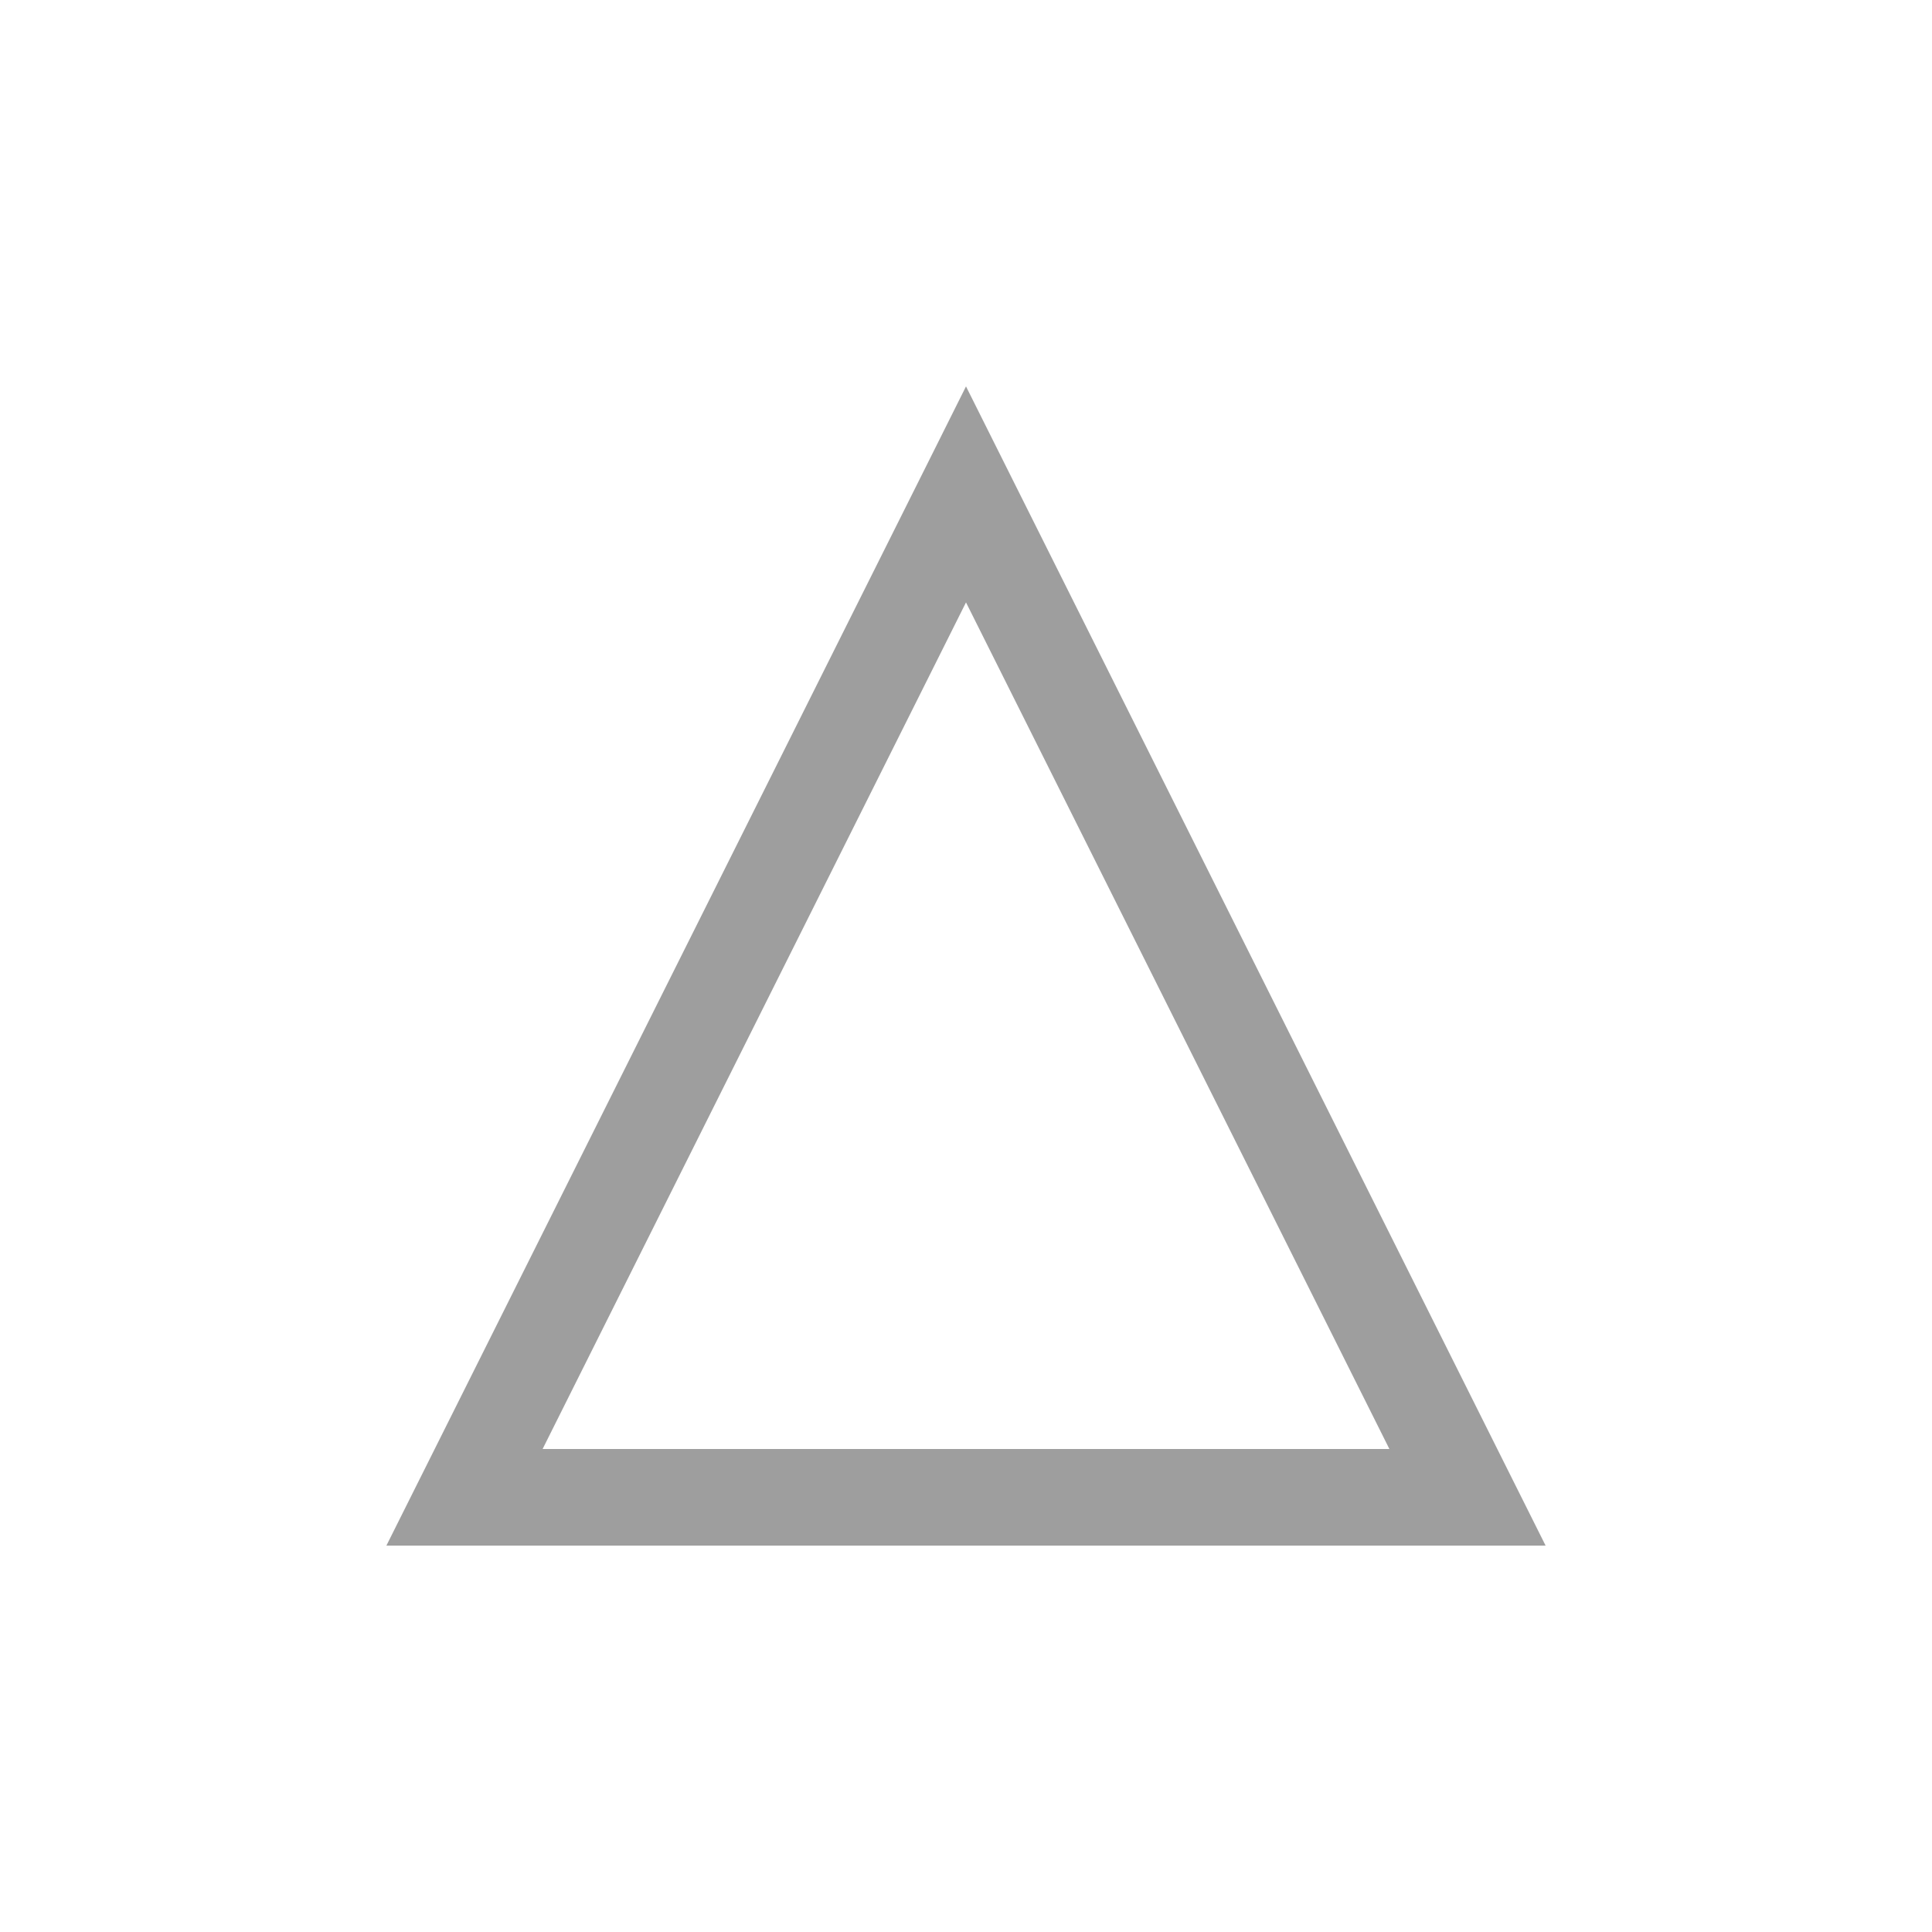
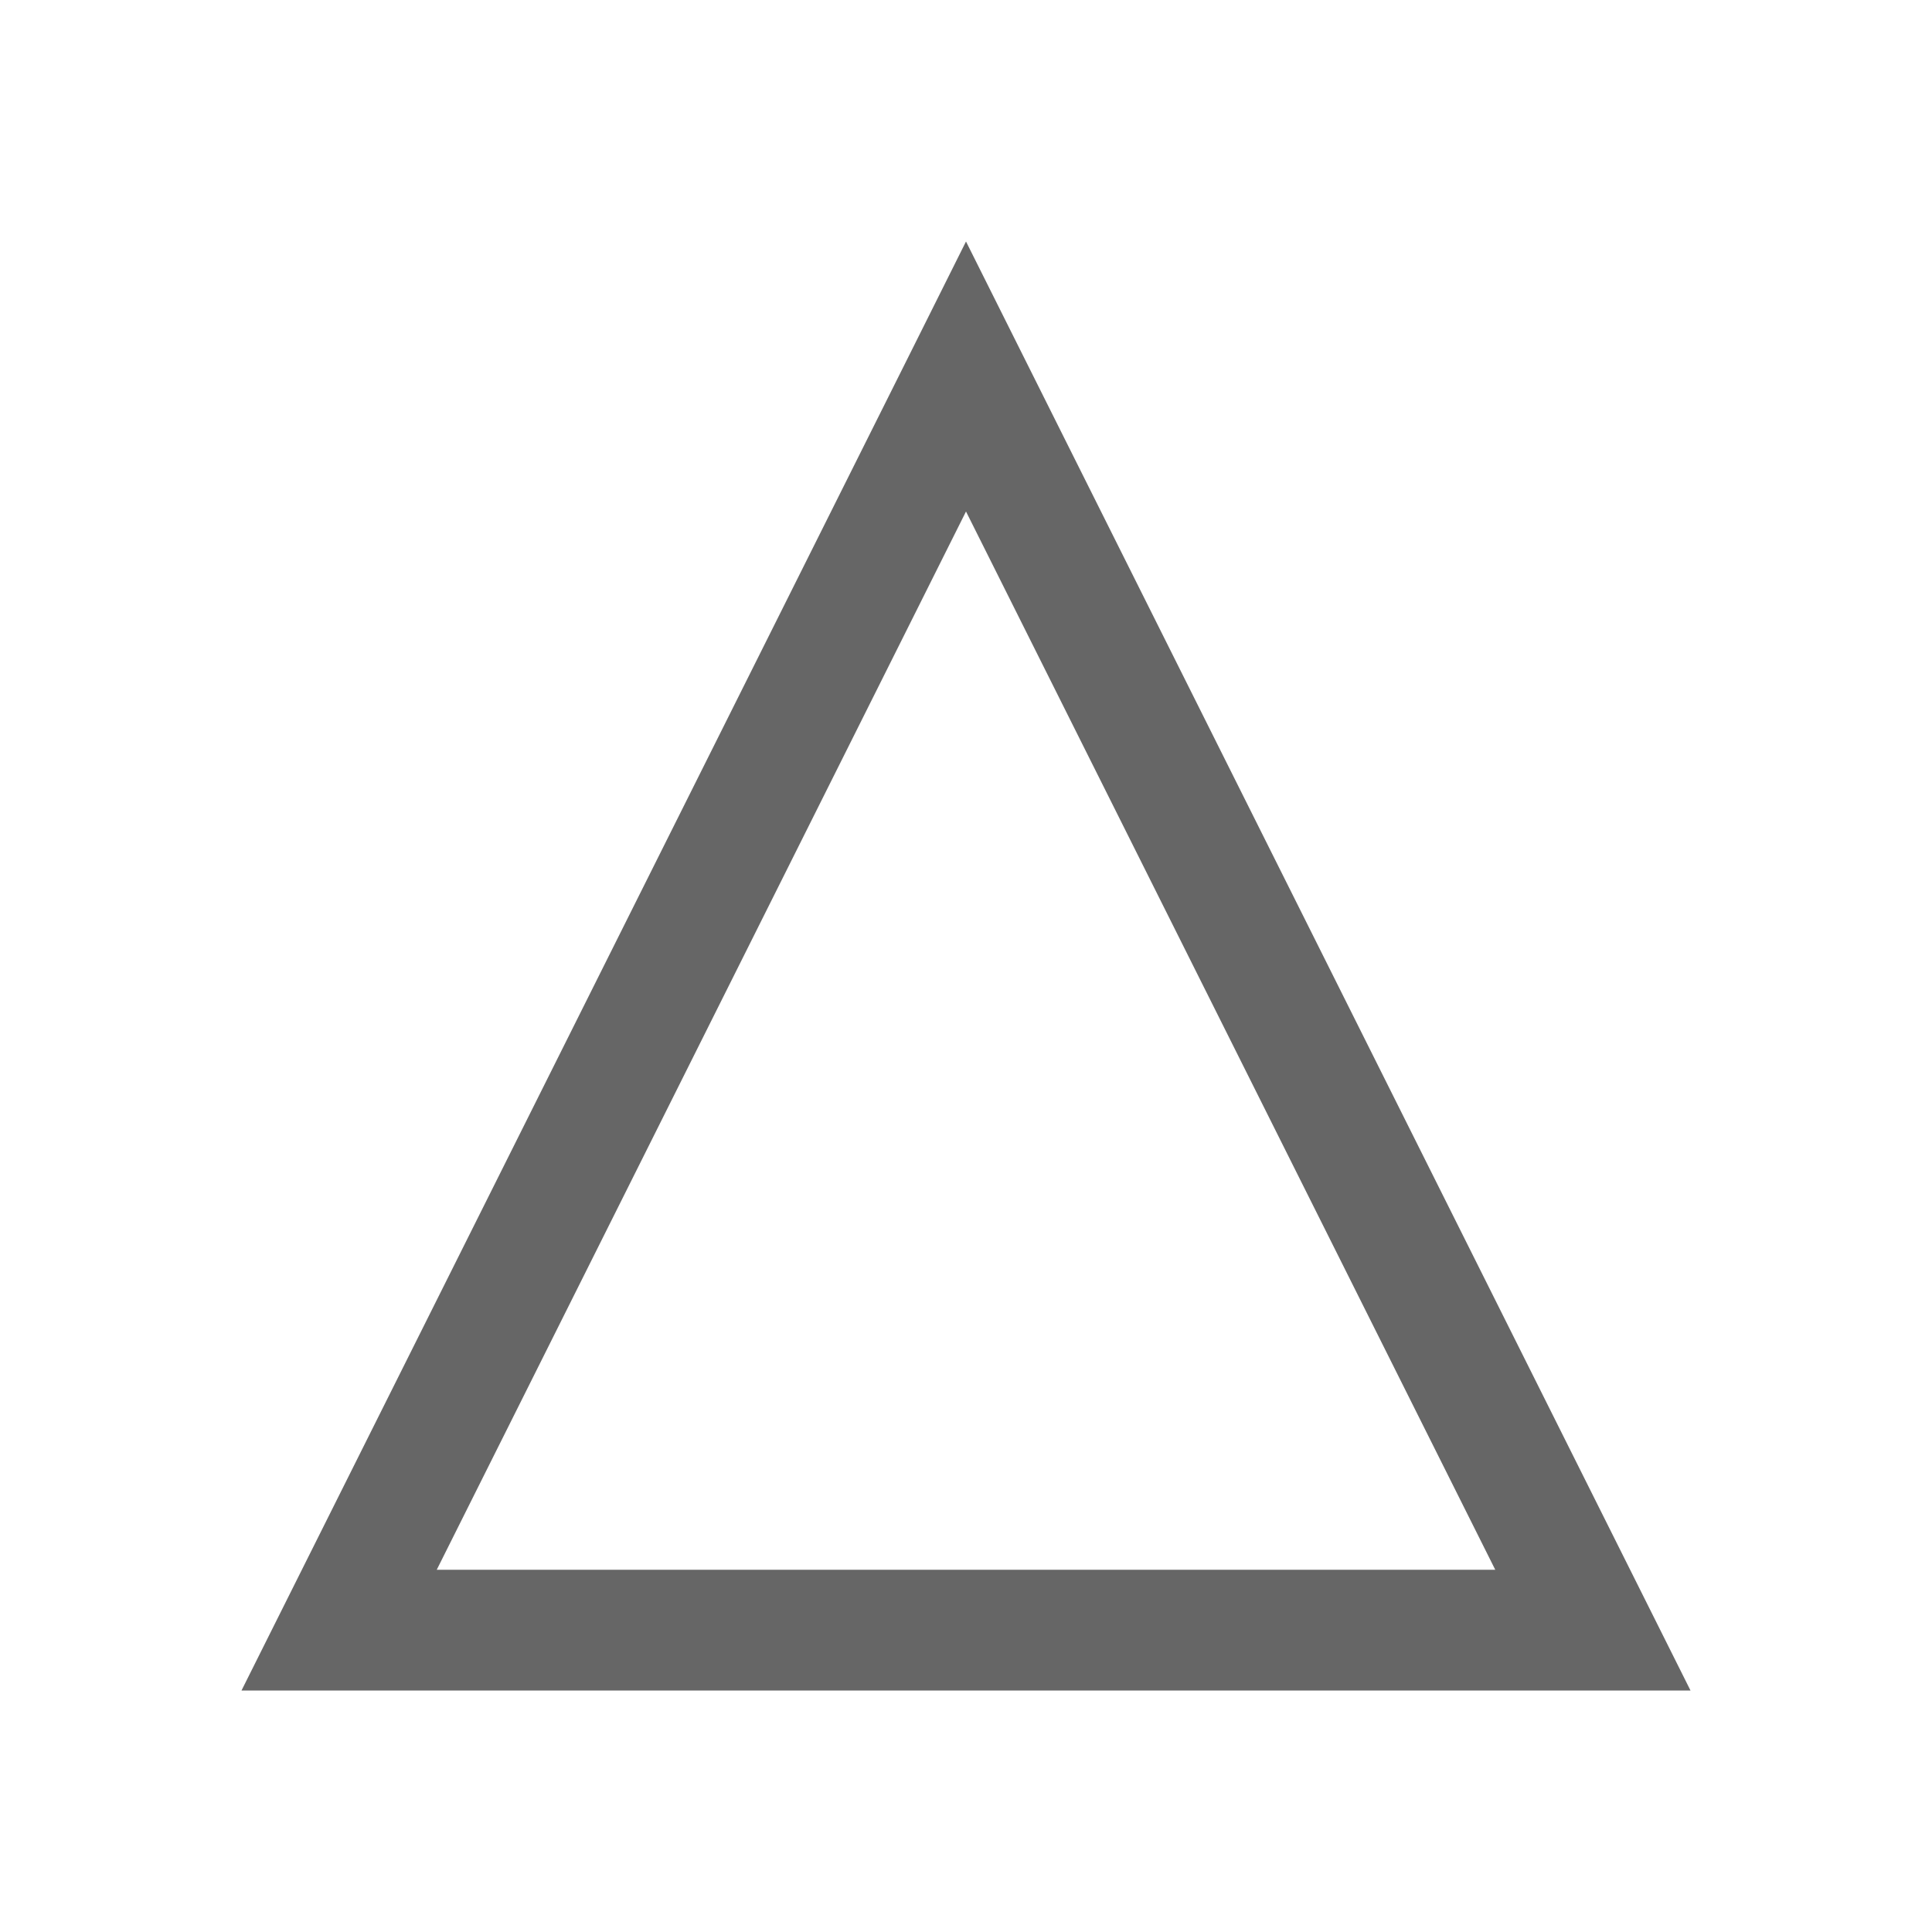
- <svg xmlns="http://www.w3.org/2000/svg" width="20" height="20" viewBox="0 0 20 20" version="1.1" id="svg14">
+ <svg xmlns="http://www.w3.org/2000/svg" width="16" height="16" viewBox="0 0 16 16" version="1.1" id="svg14">
  <defs id="defs6" />
-   <g id="Icons" style="fill:none;fill-rule:evenodd;stroke:none;stroke-width:1" transform="translate(0,5)">
+   <g id="Icons" style="fill:none;fill-rule:evenodd;stroke:none;stroke-width:1" transform="translate(0,1)">
    <g id="Artboard" transform="translate(-186,-402)" style="stroke:#5e5e5e">
      <g id="shapes" transform="translate(186,402)">
-         <path style="color:#000000;font-style:normal;font-variant:normal;font-weight:normal;font-stretch:normal;font-size:medium;line-height:normal;font-family:sans-serif;font-variant-ligatures:normal;font-variant-position:normal;font-variant-caps:normal;font-variant-numeric:normal;font-variant-alternates:normal;font-feature-settings:normal;text-indent:0;text-align:start;text-decoration:none;text-decoration-line:none;text-decoration-style:solid;text-decoration-color:#000000;letter-spacing:normal;word-spacing:normal;text-transform:none;writing-mode:lr-tb;direction:ltr;text-orientation:mixed;dominant-baseline:auto;baseline-shift:baseline;text-anchor:start;white-space:normal;shape-padding:0;clip-rule:nonzero;display:inline;overflow:visible;visibility:visible;opacity:1;isolation:auto;mix-blend-mode:normal;color-interpolation:sRGB;color-interpolation-filters:linearRGB;solid-color:#000000;solid-opacity:1;vector-effect:none;fill:#9e9e9e;fill-opacity:1;fill-rule:nonzero;stroke:none;stroke-width:1;stroke-linecap:butt;stroke-linejoin:miter;stroke-miterlimit:4;stroke-dasharray:none;stroke-dashoffset:0;stroke-opacity:1;color-rendering:auto;image-rendering:auto;shape-rendering:auto;text-rendering:auto;enable-background:accumulate" d="M 10,-1 9.553,-0.105 4,11 H 16 Z M 10,1.236 14.383,10 H 5.617 Z" id="Triangle-2" />
+         <path style="color:#000000;font-style:normal;font-variant:normal;font-weight:normal;font-stretch:normal;font-size:medium;line-height:normal;font-family:sans-serif;font-variant-ligatures:normal;font-variant-position:normal;font-variant-caps:normal;font-variant-numeric:normal;font-variant-alternates:normal;font-feature-settings:normal;text-indent:0;text-align:start;text-decoration:none;text-decoration-line:none;text-decoration-style:solid;text-decoration-color:#000000;letter-spacing:normal;word-spacing:normal;text-transform:none;writing-mode:lr-tb;direction:ltr;text-orientation:mixed;dominant-baseline:auto;baseline-shift:baseline;text-anchor:start;white-space:normal;shape-padding:0;clip-rule:nonzero;display:inline;overflow:visible;visibility:visible;opacity:1;isolation:auto;mix-blend-mode:normal;color-interpolation:sRGB;color-interpolation-filters:linearRGB;solid-color:#000000;solid-opacity:1;vector-effect:none;fill:#666666;fill-opacity:1;fill-rule:nonzero;stroke:none;stroke-width:1;stroke-linecap:butt;stroke-linejoin:miter;stroke-miterlimit:4;stroke-dasharray:none;stroke-dashoffset:0;stroke-opacity:1;color-rendering:auto;image-rendering:auto;shape-rendering:auto;text-rendering:auto;enable-background:accumulate" d="M 8,1 7.553,1.895 2,13 H 14 Z M 8,3.236 12.383,12 H 3.617 Z" id="Triangle-2" />
      </g>
    </g>
  </g>
</svg>
